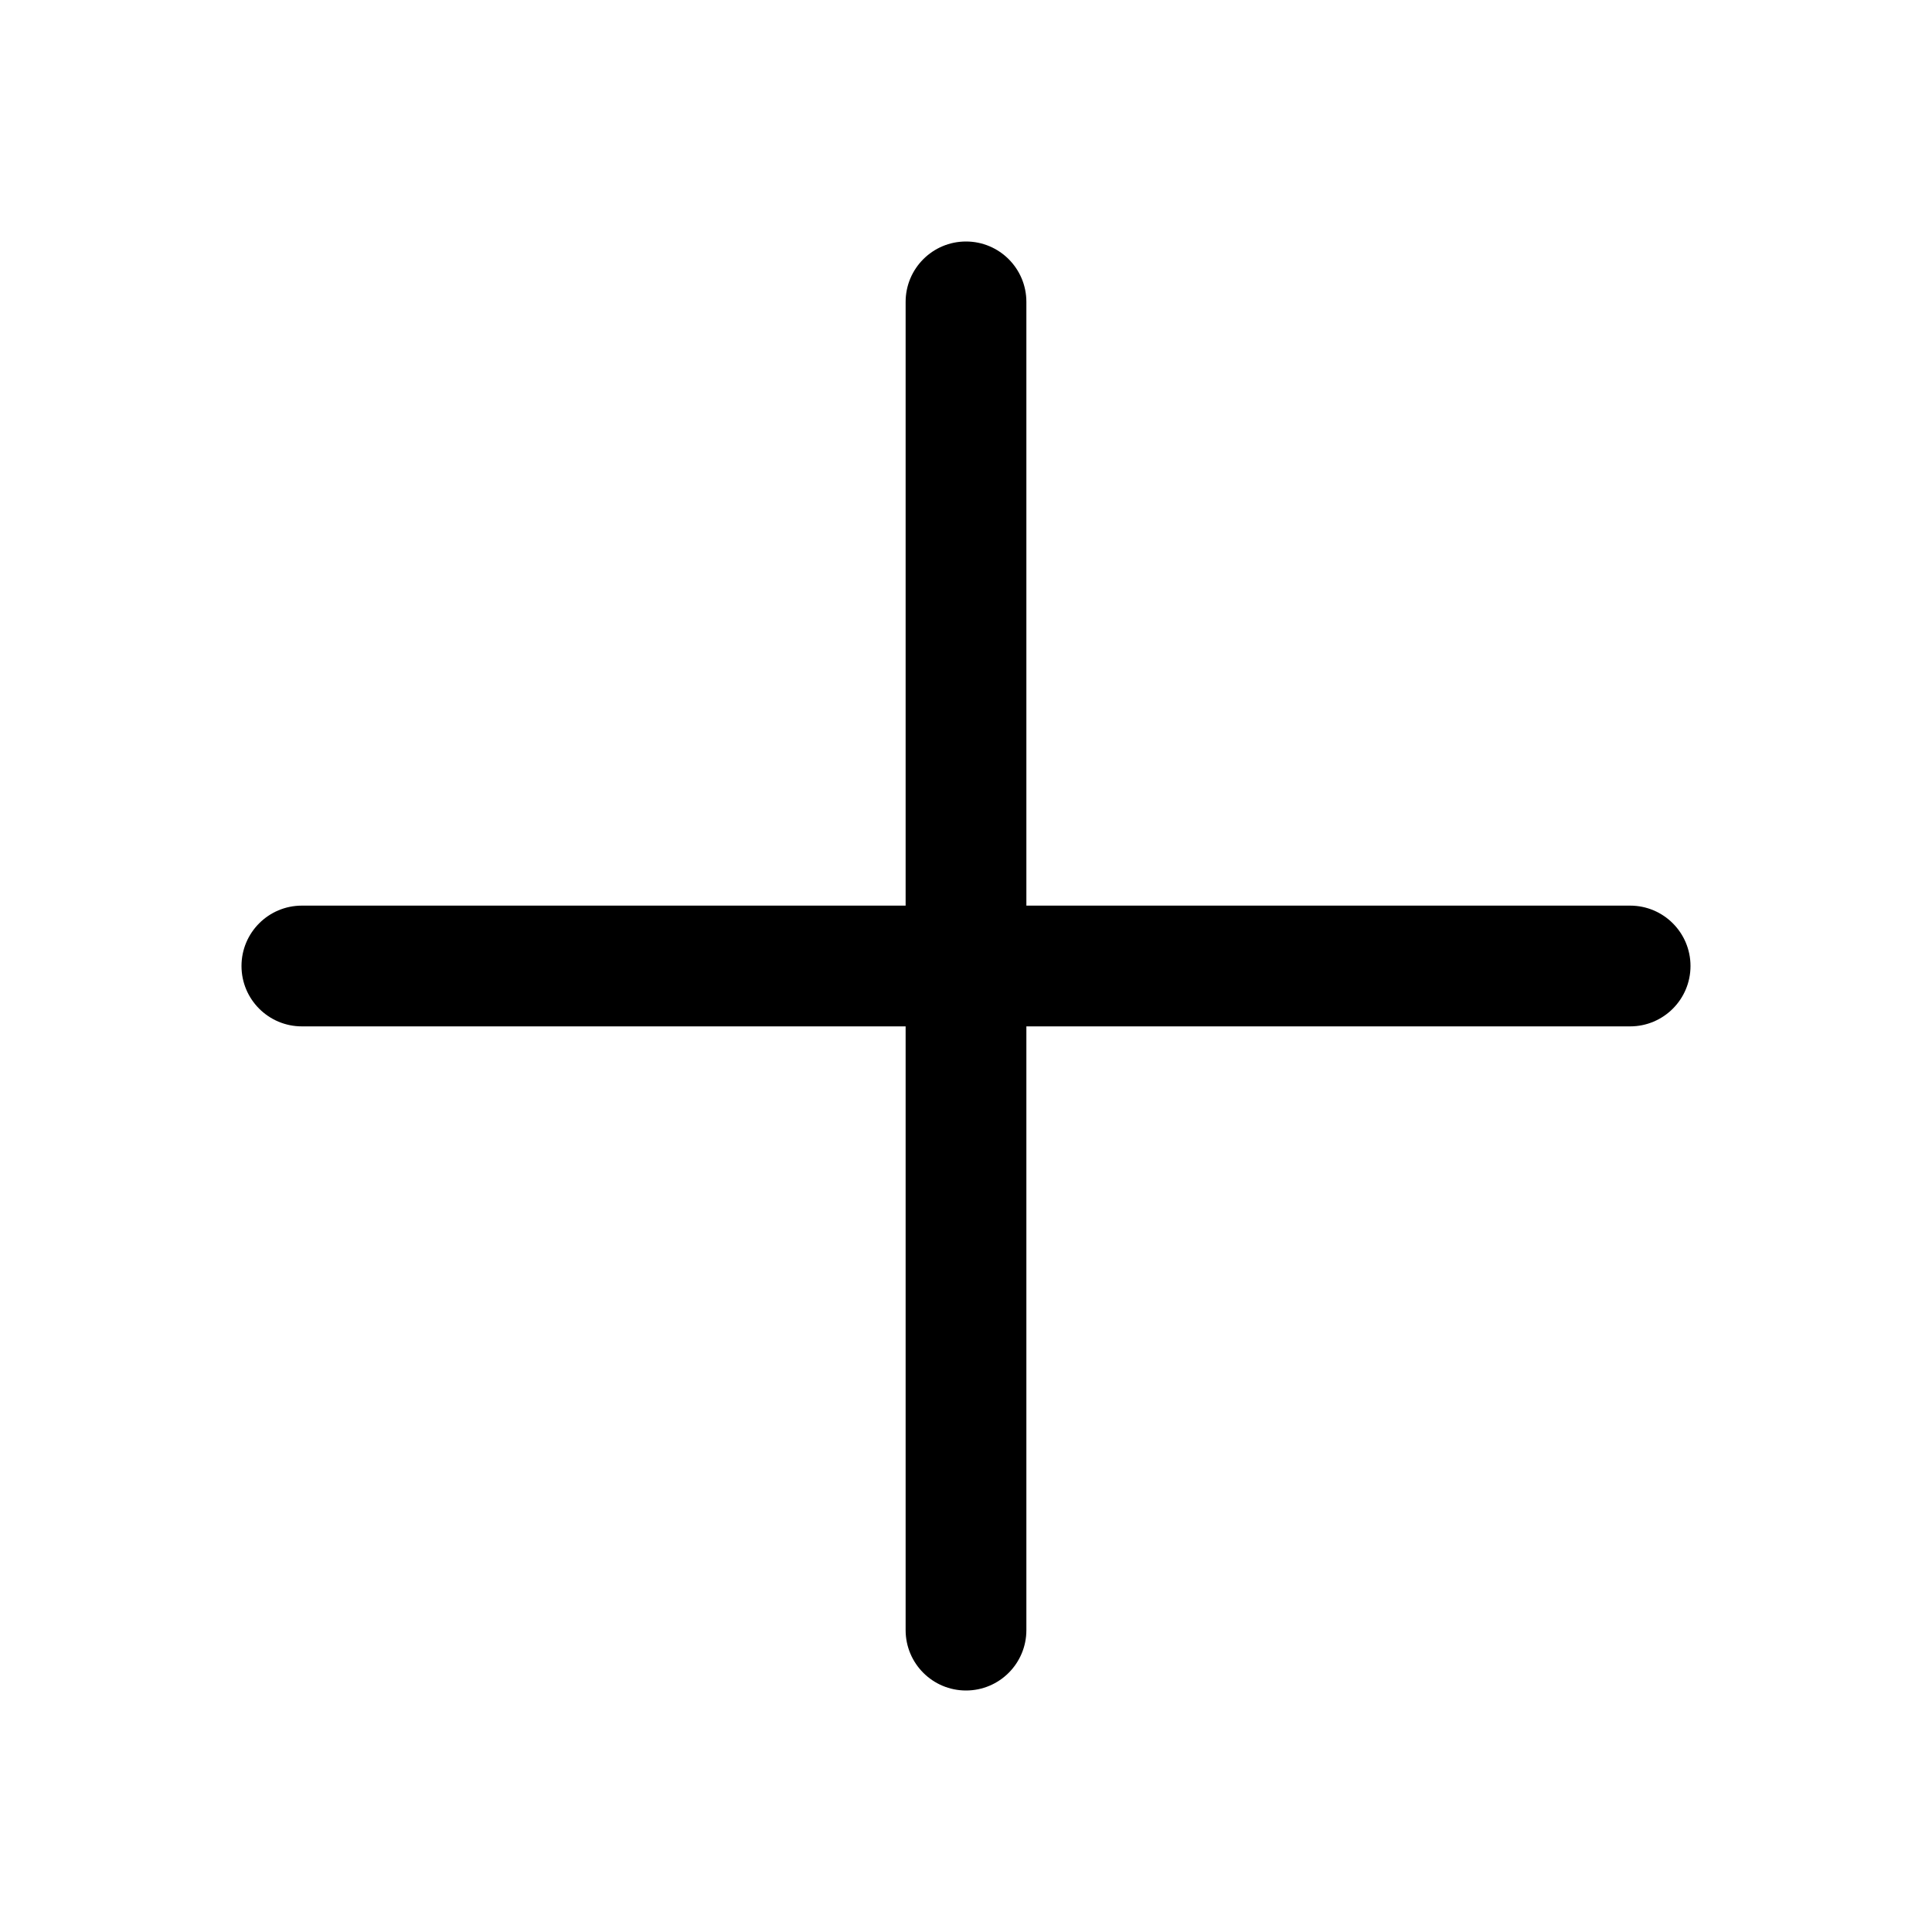
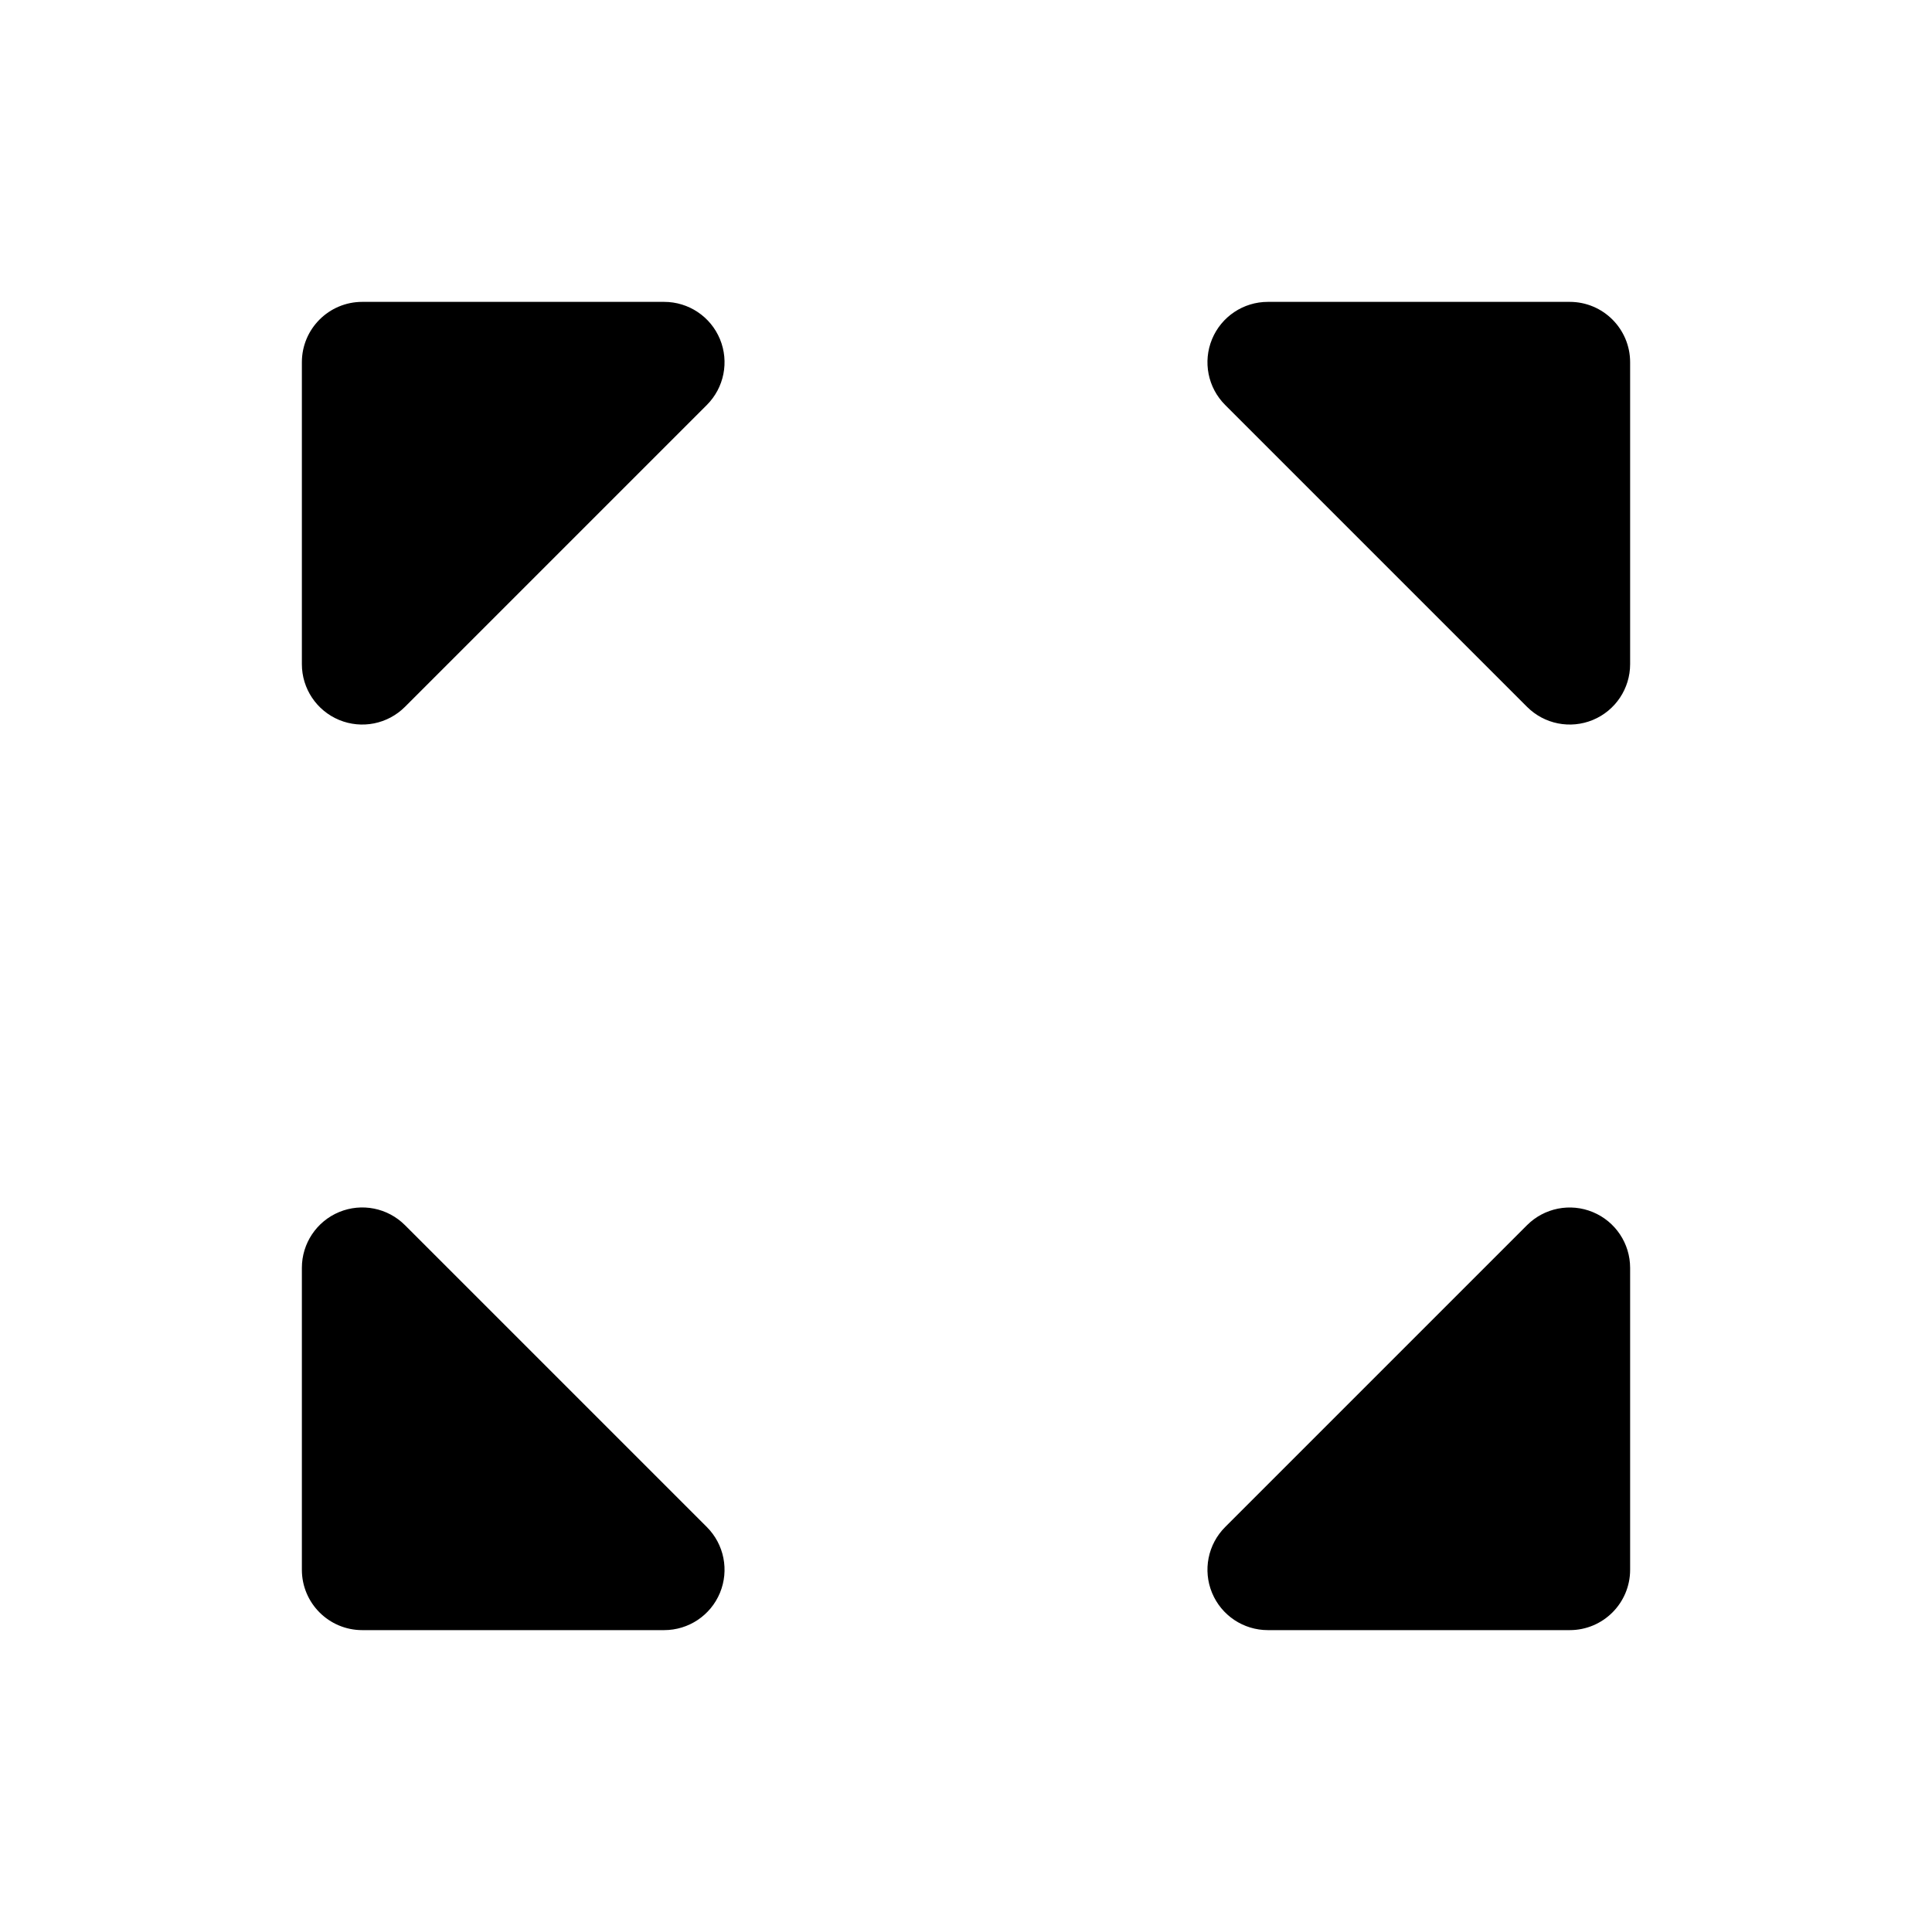
<svg xmlns="http://www.w3.org/2000/svg" width="32" height="32" fill="#000000" viewBox="0 0 256 256">
-   <path d="M224,128a8,8,0,0,1-8,8H136v80a8,8,0,0,1-16,0V136H40a8,8,0,0,1,0-16h80V40a8,8,0,0,1,16,0v80h80A8,8,0,0,1,224,128Z" />
+   <path d="M93.66,202.34A8,8,0,0,1,88,216H48a8,8,0,0,1-8-8V168a8,8,0,0,1,13.66-5.66ZM88,40H48a8,8,0,0,0-8,8V88a8,8,0,0,0,13.66,5.66l40-40A8,8,0,0,0,88,40ZM211.06,160.61a8,8,0,0,0-8.72,1.73l-40,40A8,8,0,0,0,168,216h40a8,8,0,0,0,8-8V168A8,8,0,0,0,211.06,160.61ZM208,40H168a8,8,0,0,0-5.66,13.66l40,40A8,8,0,0,0,216,88V48A8,8,0,0,0,208,40Z" />
</svg>
